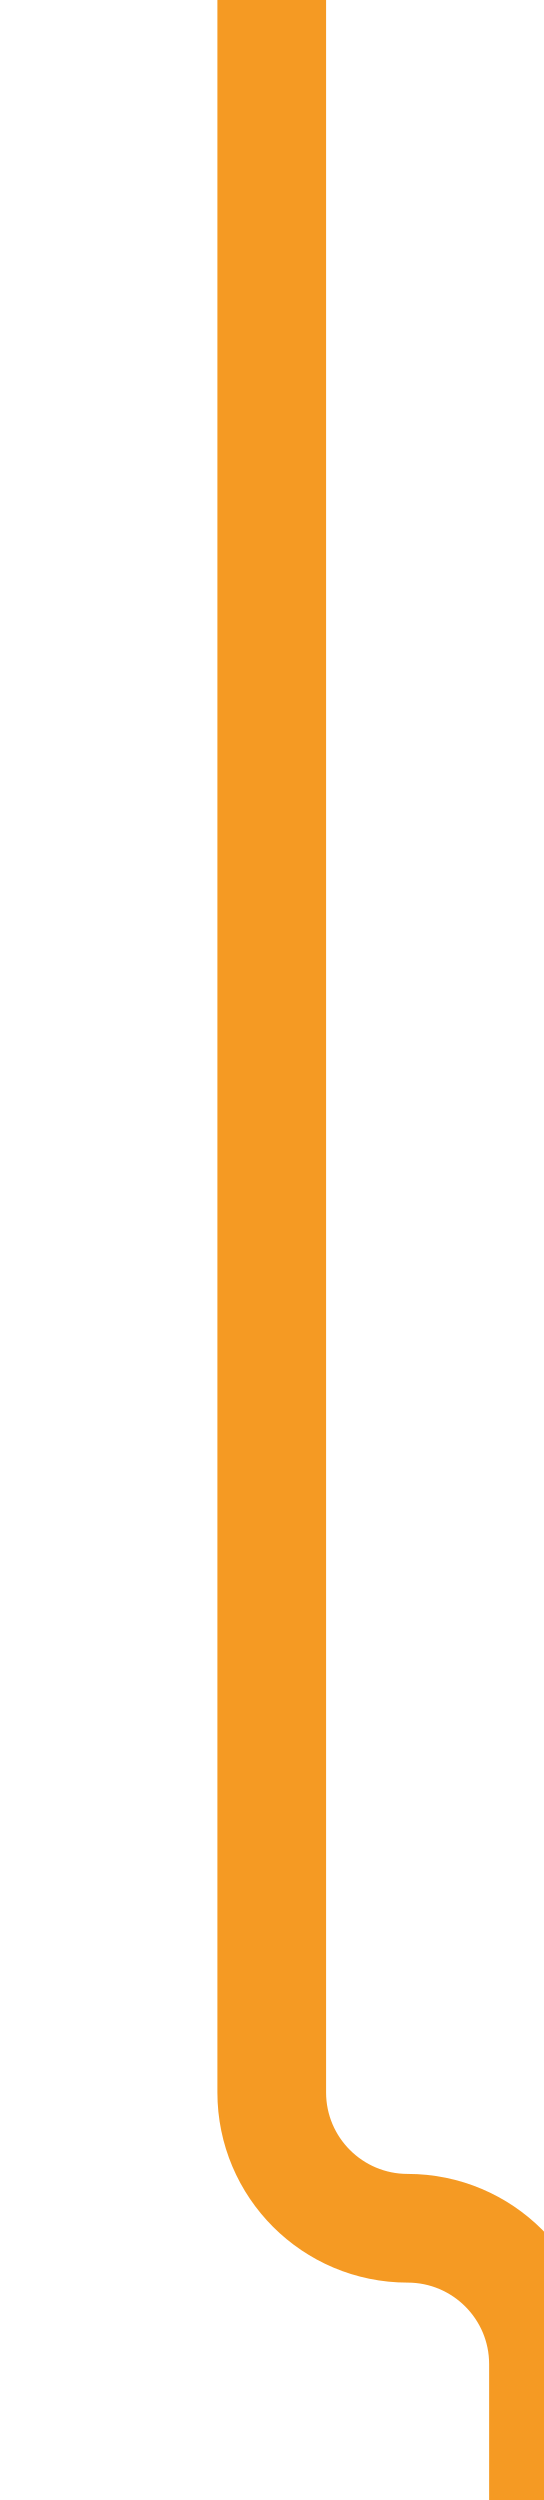
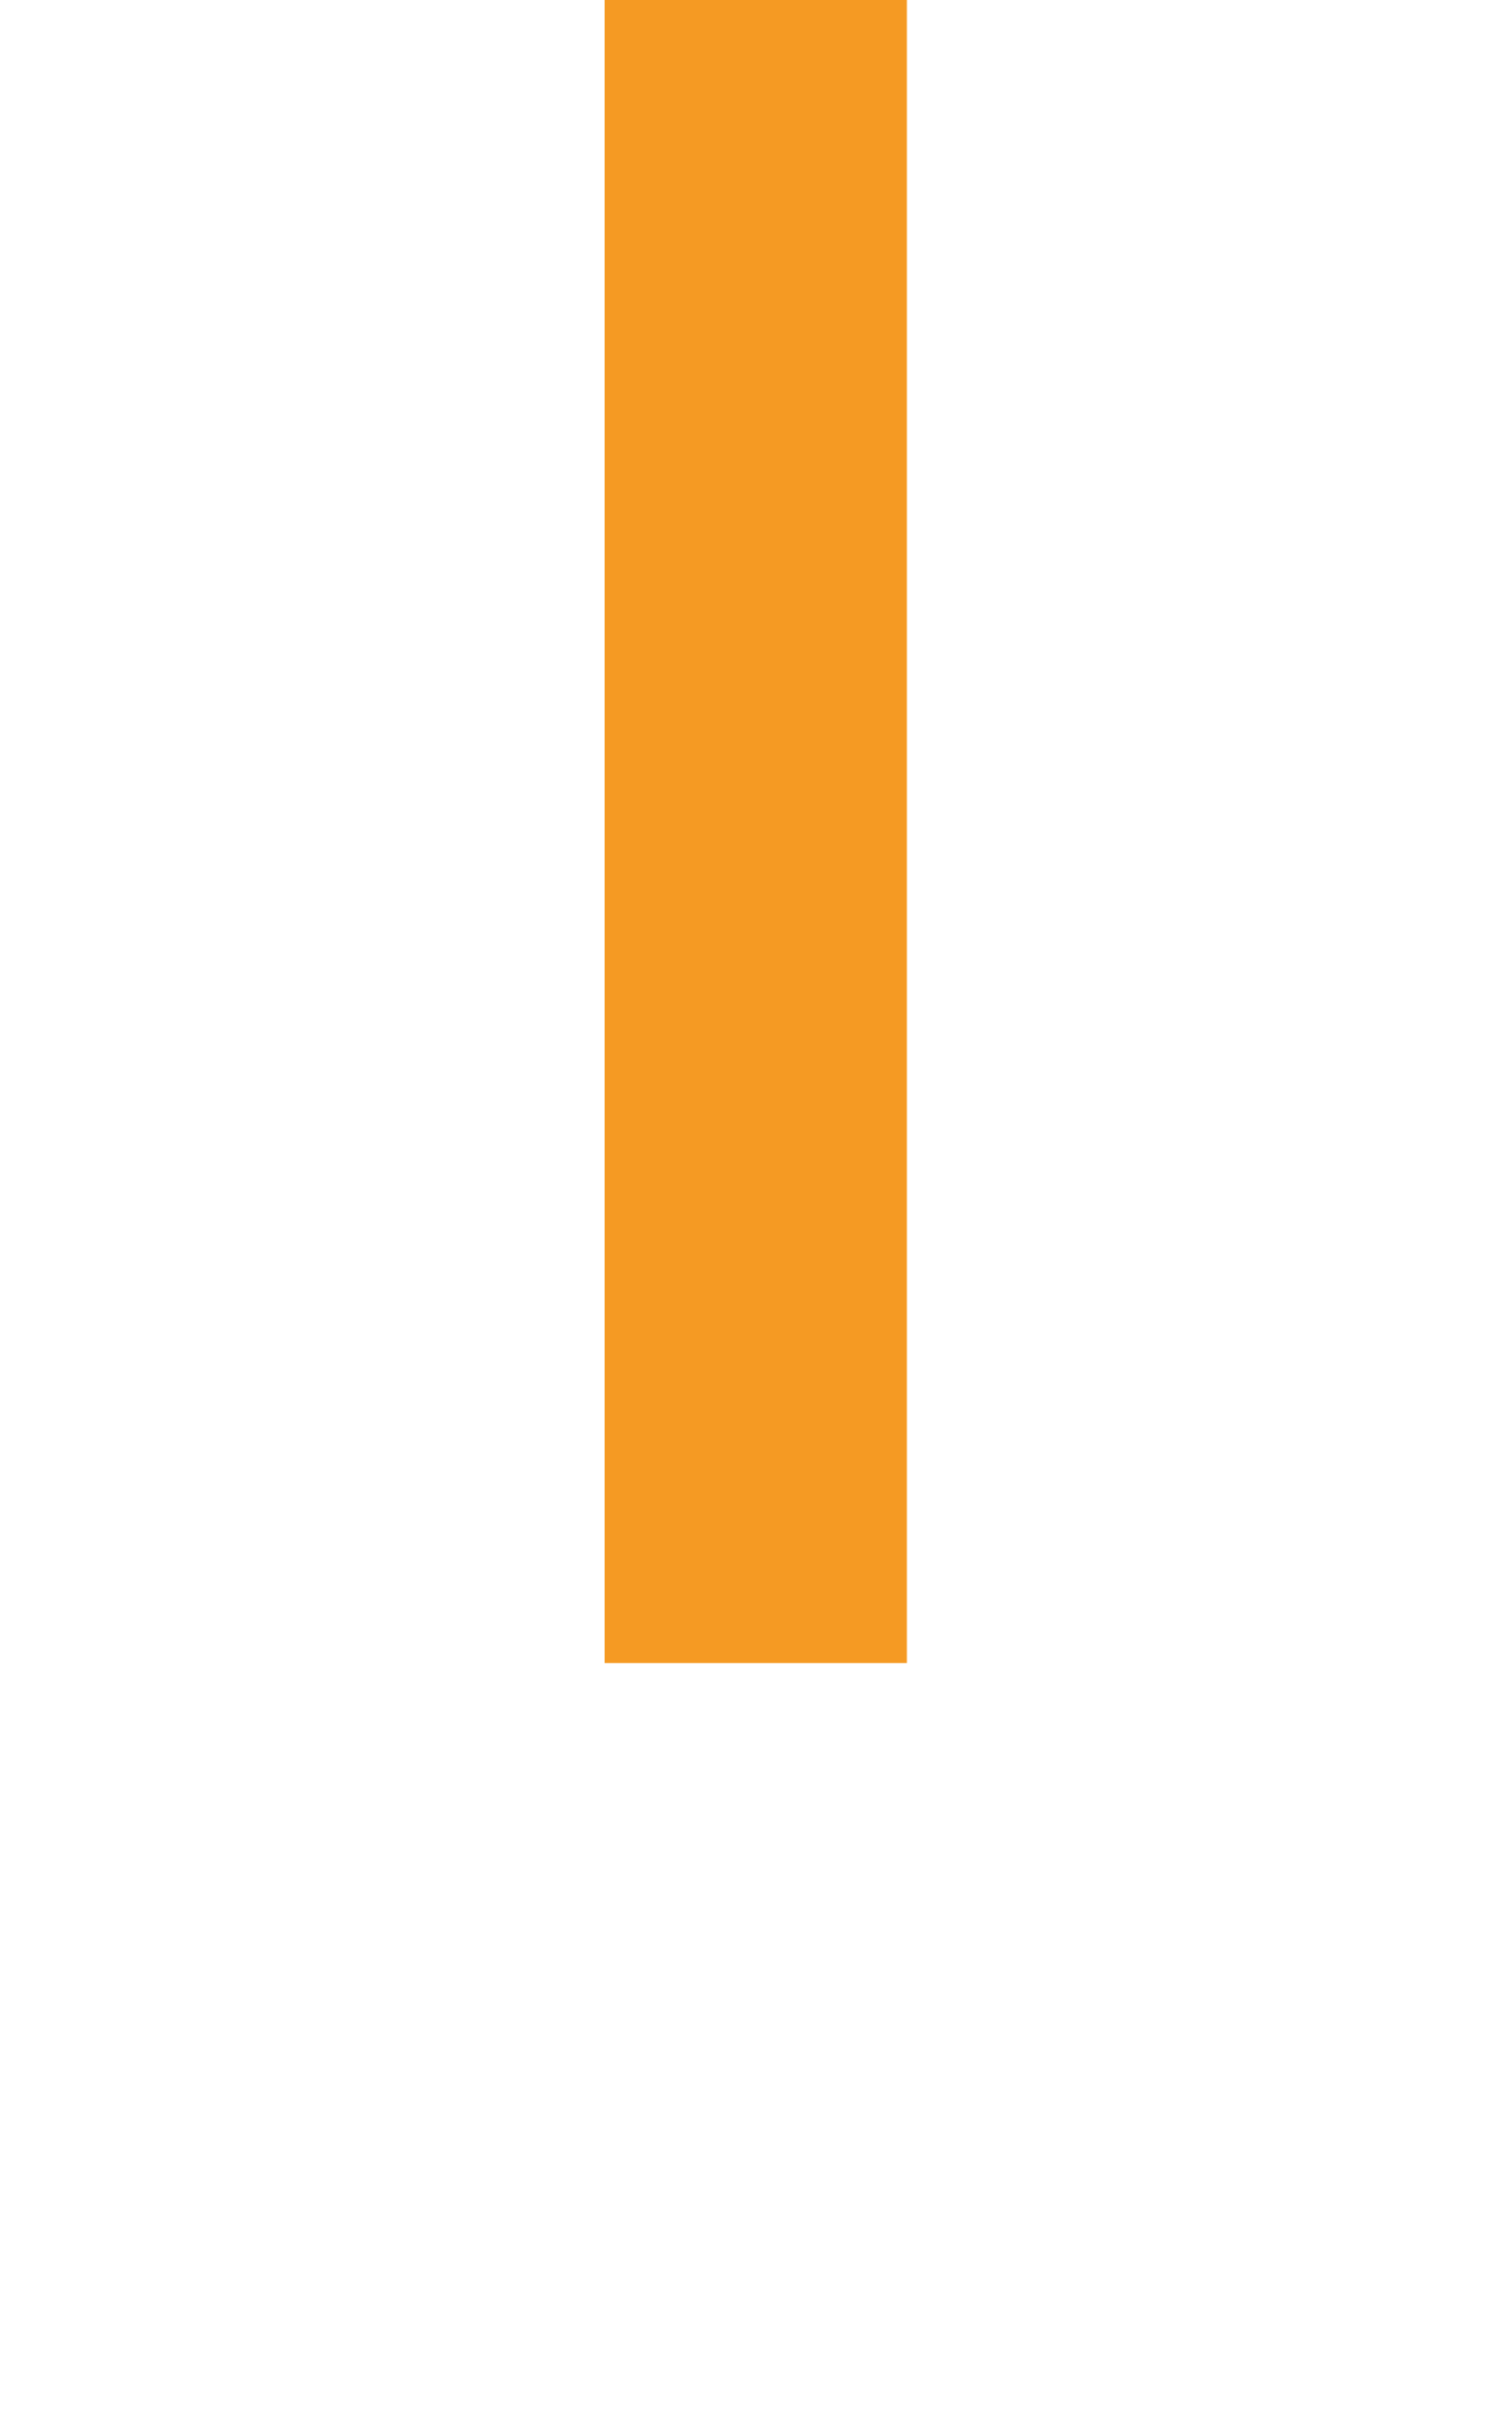
- <svg xmlns="http://www.w3.org/2000/svg" version="1.1" width="10px" height="46px" preserveAspectRatio="xMidYMin meet" viewBox="815 347  8 46">
-   <path d="M 819 347  L 819 385.5  A 2.5 2.5 0 0 0 821.5 388 A 2.5 2.5 0 0 1 824 390.5 L 824 430  " stroke-width="2" stroke="#f59a23" fill="none" />
+ <svg xmlns="http://www.w3.org/2000/svg" version="1.1" width="10px" height="16px" preserveAspectRatio="xMidYMin meet" viewBox="393 115  8 16">
+   <path d="M 397 115  L 397 126  " stroke-width="2" stroke="#f59a23" fill="none" />
</svg>
